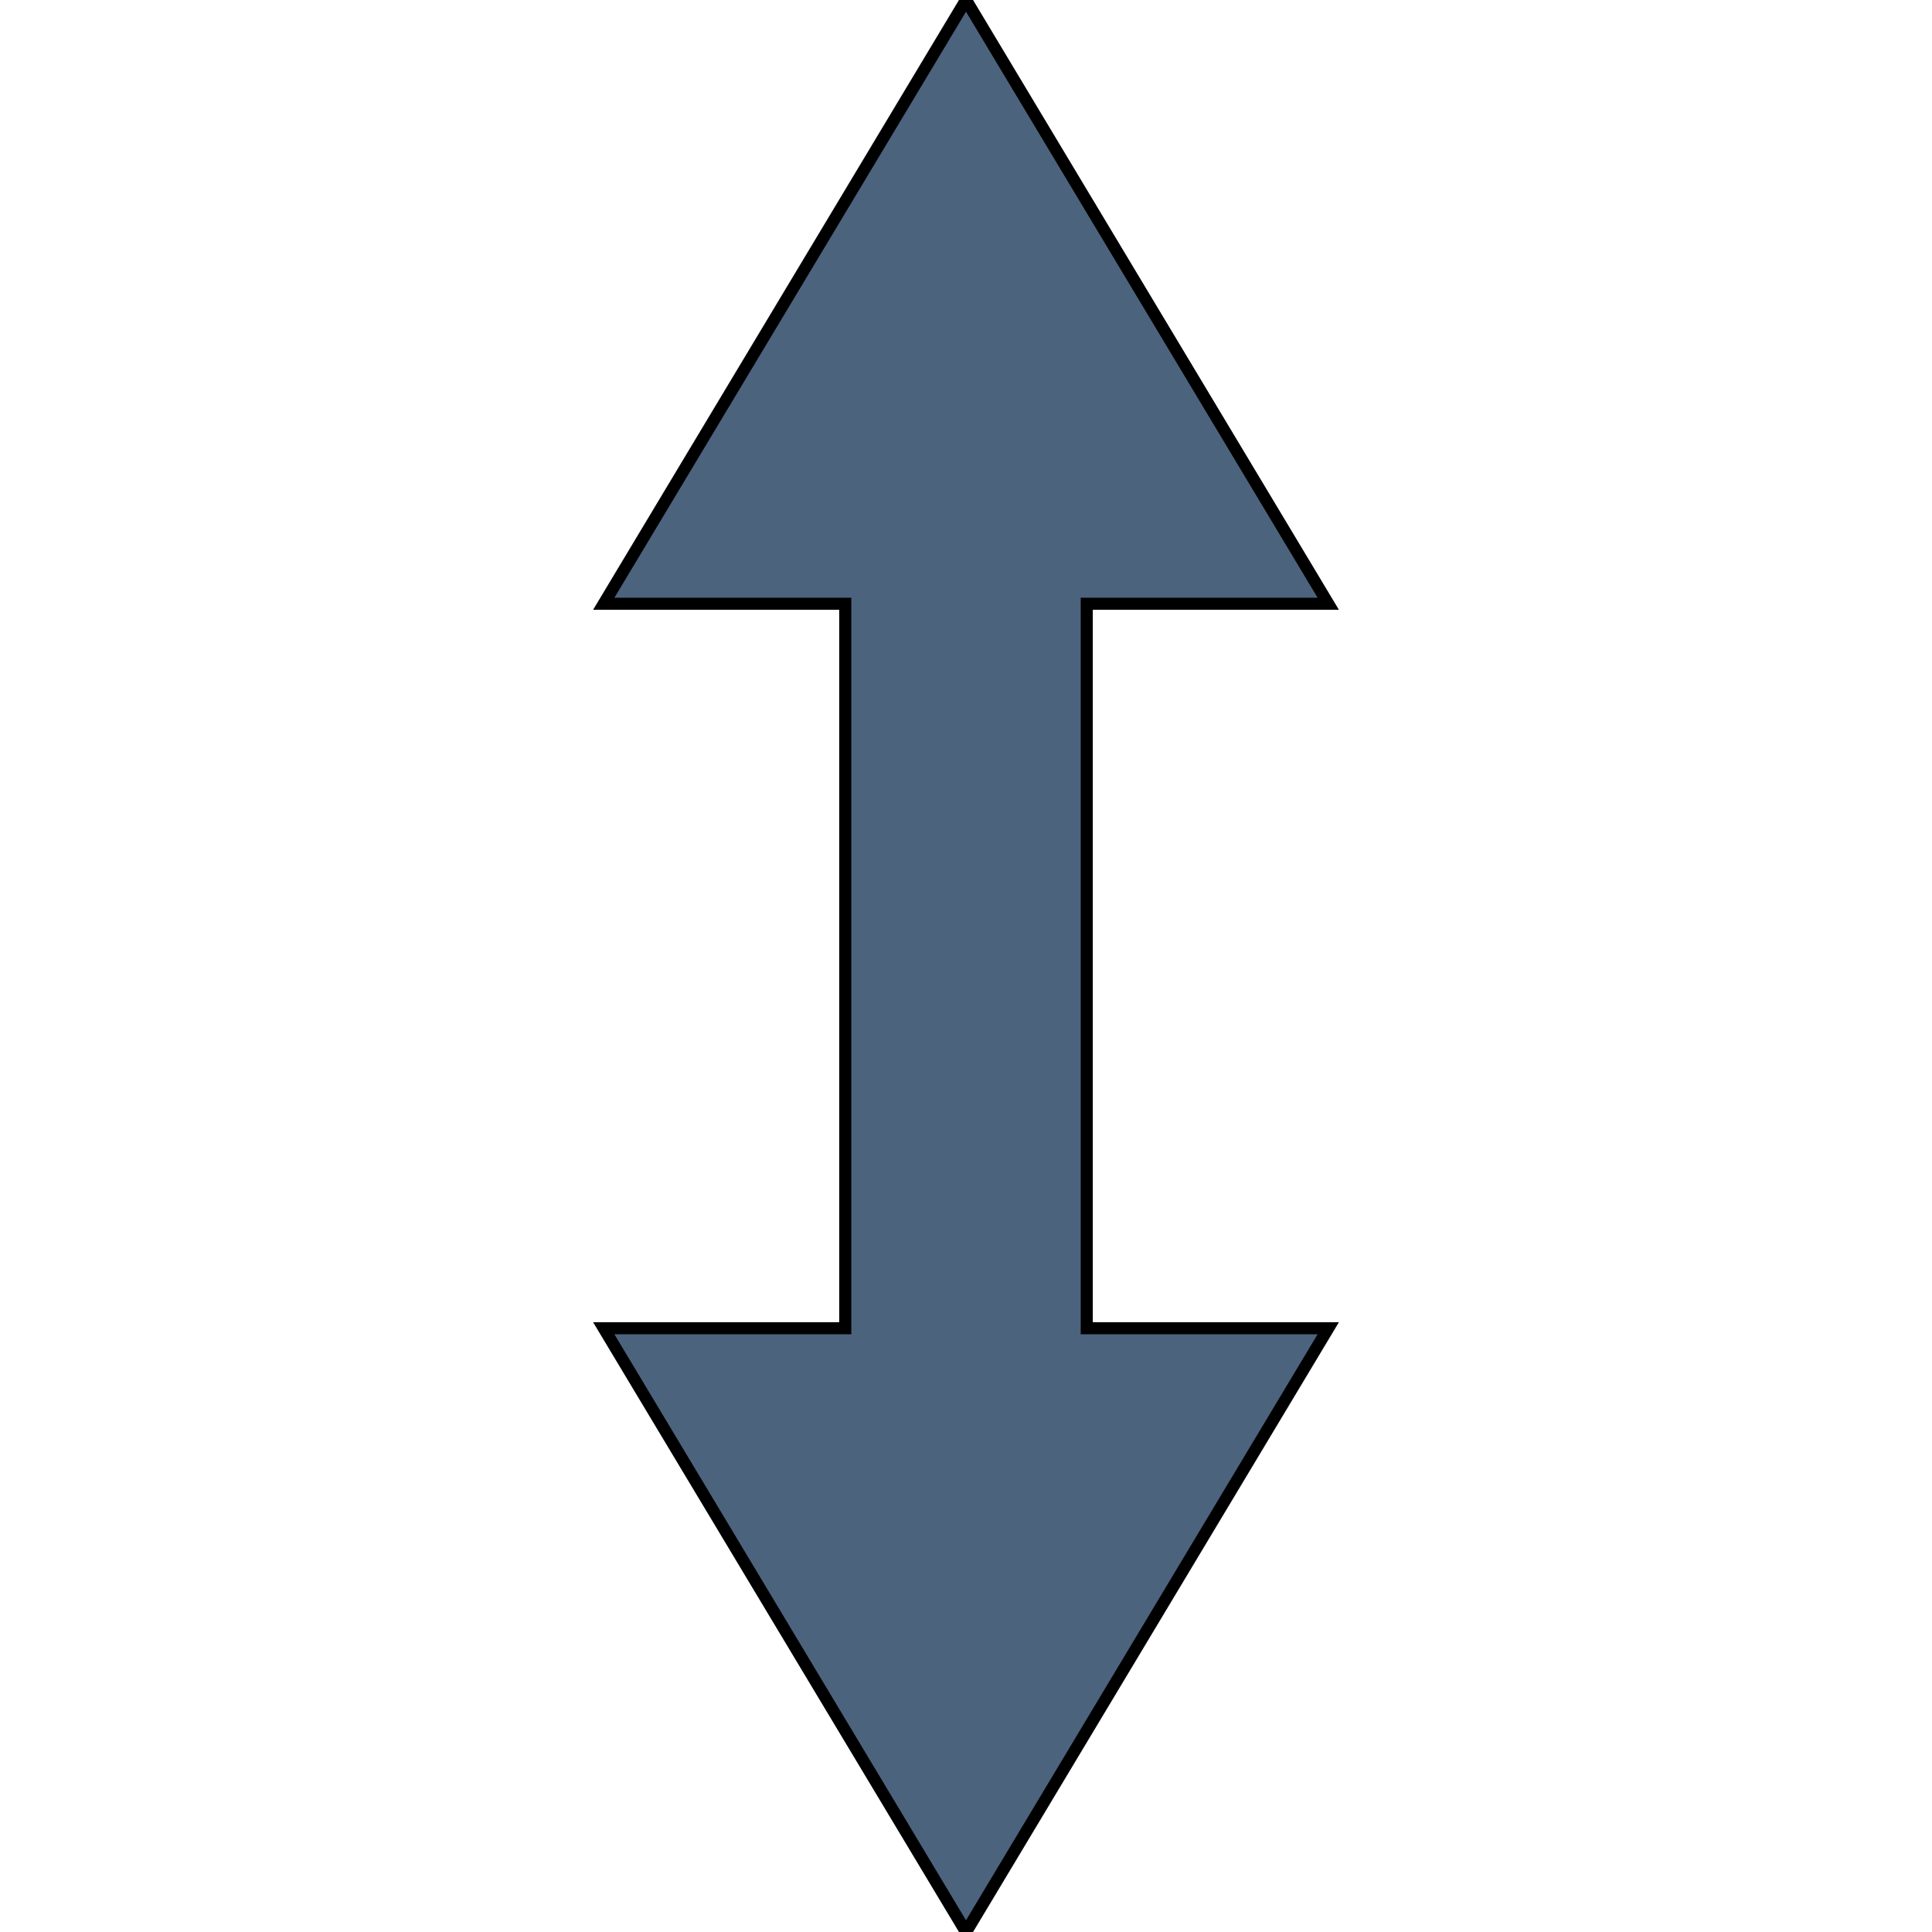
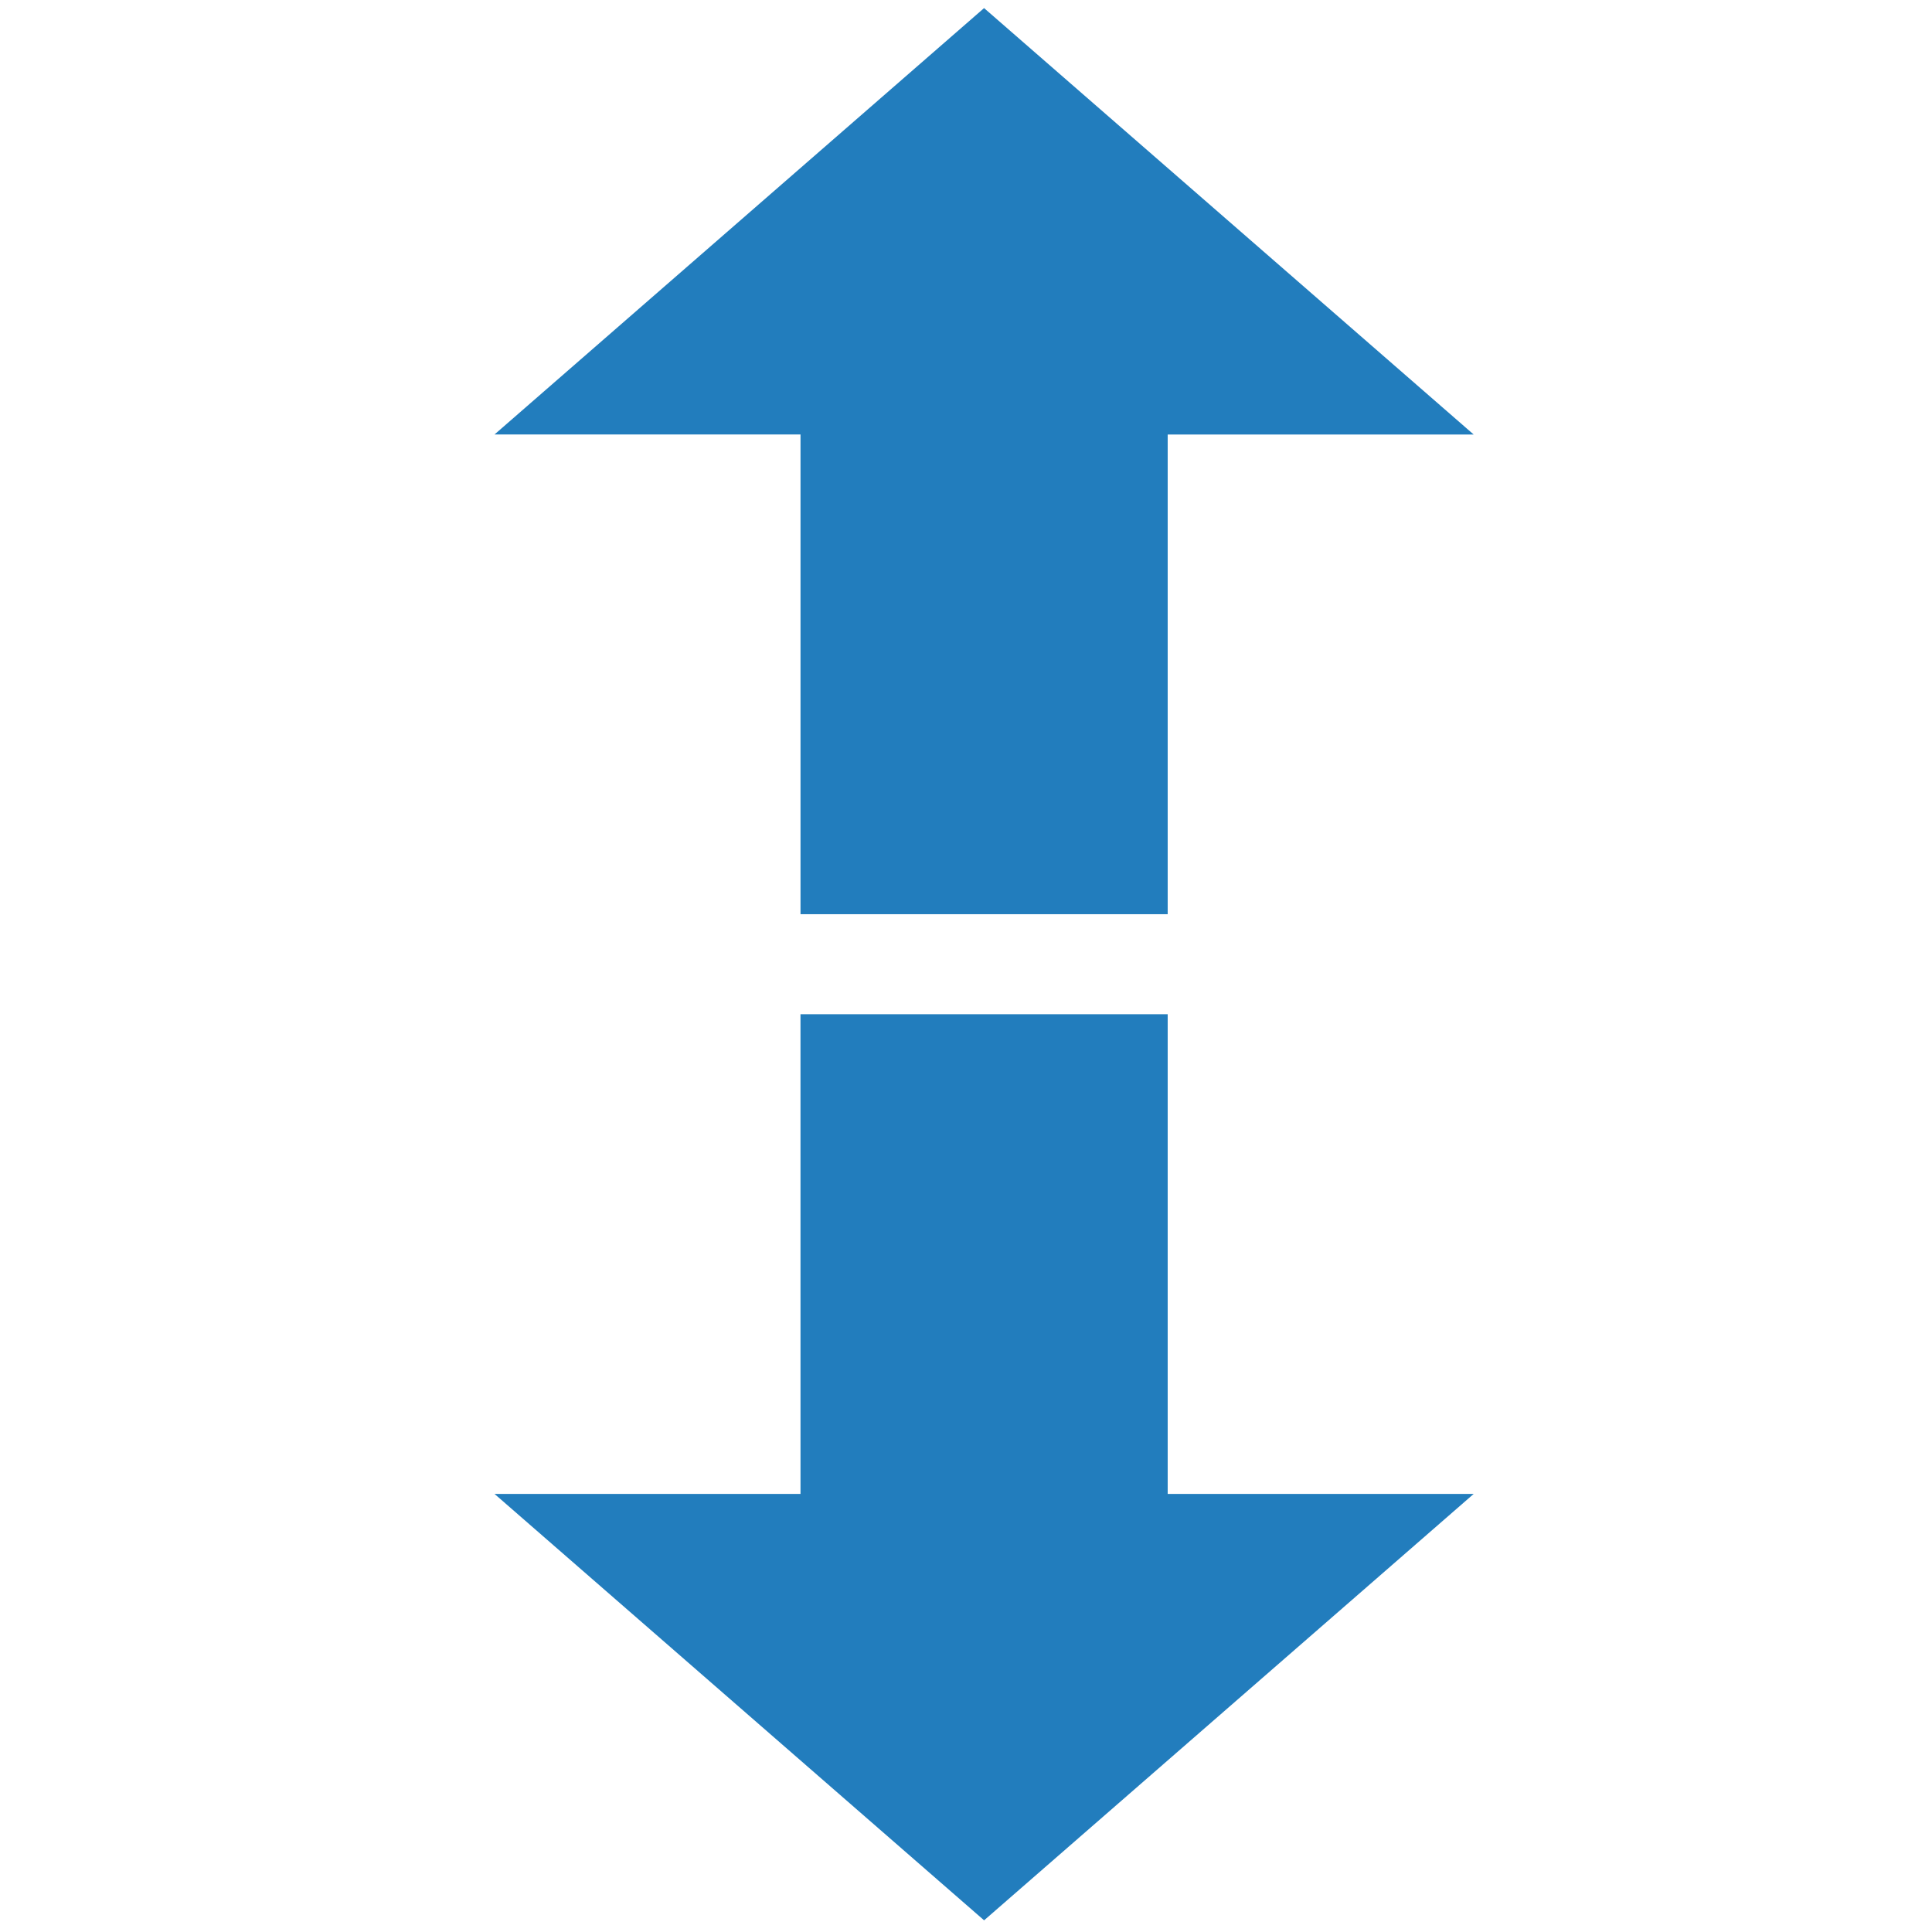
- <svg xmlns="http://www.w3.org/2000/svg" width="16" height="16" version="1.1" id="svg4">
-   <defs id="defs8" />
-   <path style="fill:#4C637D;fill-opacity:1;stroke:#000000;stroke-width:0.1;stroke-linecap:square;stroke-linejoin:miter;stroke-miterlimit:4;stroke-dasharray:none;stroke-opacity:1;paint-order:normal" d="m 5,11 3,5 3,-5 H 9 V 5 h 2 L 8,0 5,5 h 2 v 6 z" id="path2" />
+ <svg xmlns="http://www.w3.org/2000/svg" width="48" height="48" viewBox="0 0 48 48" version="1.1" id="svg12">
+   <defs id="defs16" />
+   <g style="fill:#268bd2" id="g10" transform="matrix(0.6820938,-0.5940772,0.6820938,0.5940772,-7.741,23.94691)">
+     <g id="g832" style="fill:#227dbd;fill-opacity:1">
+       <path style="stroke-width:1.115;fill:#227dbd;fill-opacity:1" id="path2" d="m 21.292,19.215 6.687,6.687 13.374,-13.374 -6.687,-6.687 z" />
+       <path style="stroke-width:1.115;fill:#227dbd;fill-opacity:1" id="path4" d="M 25.75,3.611 H 43.582 V 21.444 Z" />
+       <path style="stroke-width:1.115;fill:#227dbd;fill-opacity:1" id="path6" d="M 25.888,27.993 19.2,21.306 5.826,34.681 12.513,41.368 Z" />
+       <path style="stroke-width:1.115;fill:#227dbd;fill-opacity:1" id="path8" d="M 21.429,43.597 H 3.597 v -17.833 z" />
+     </g>
+   </g>
</svg>
